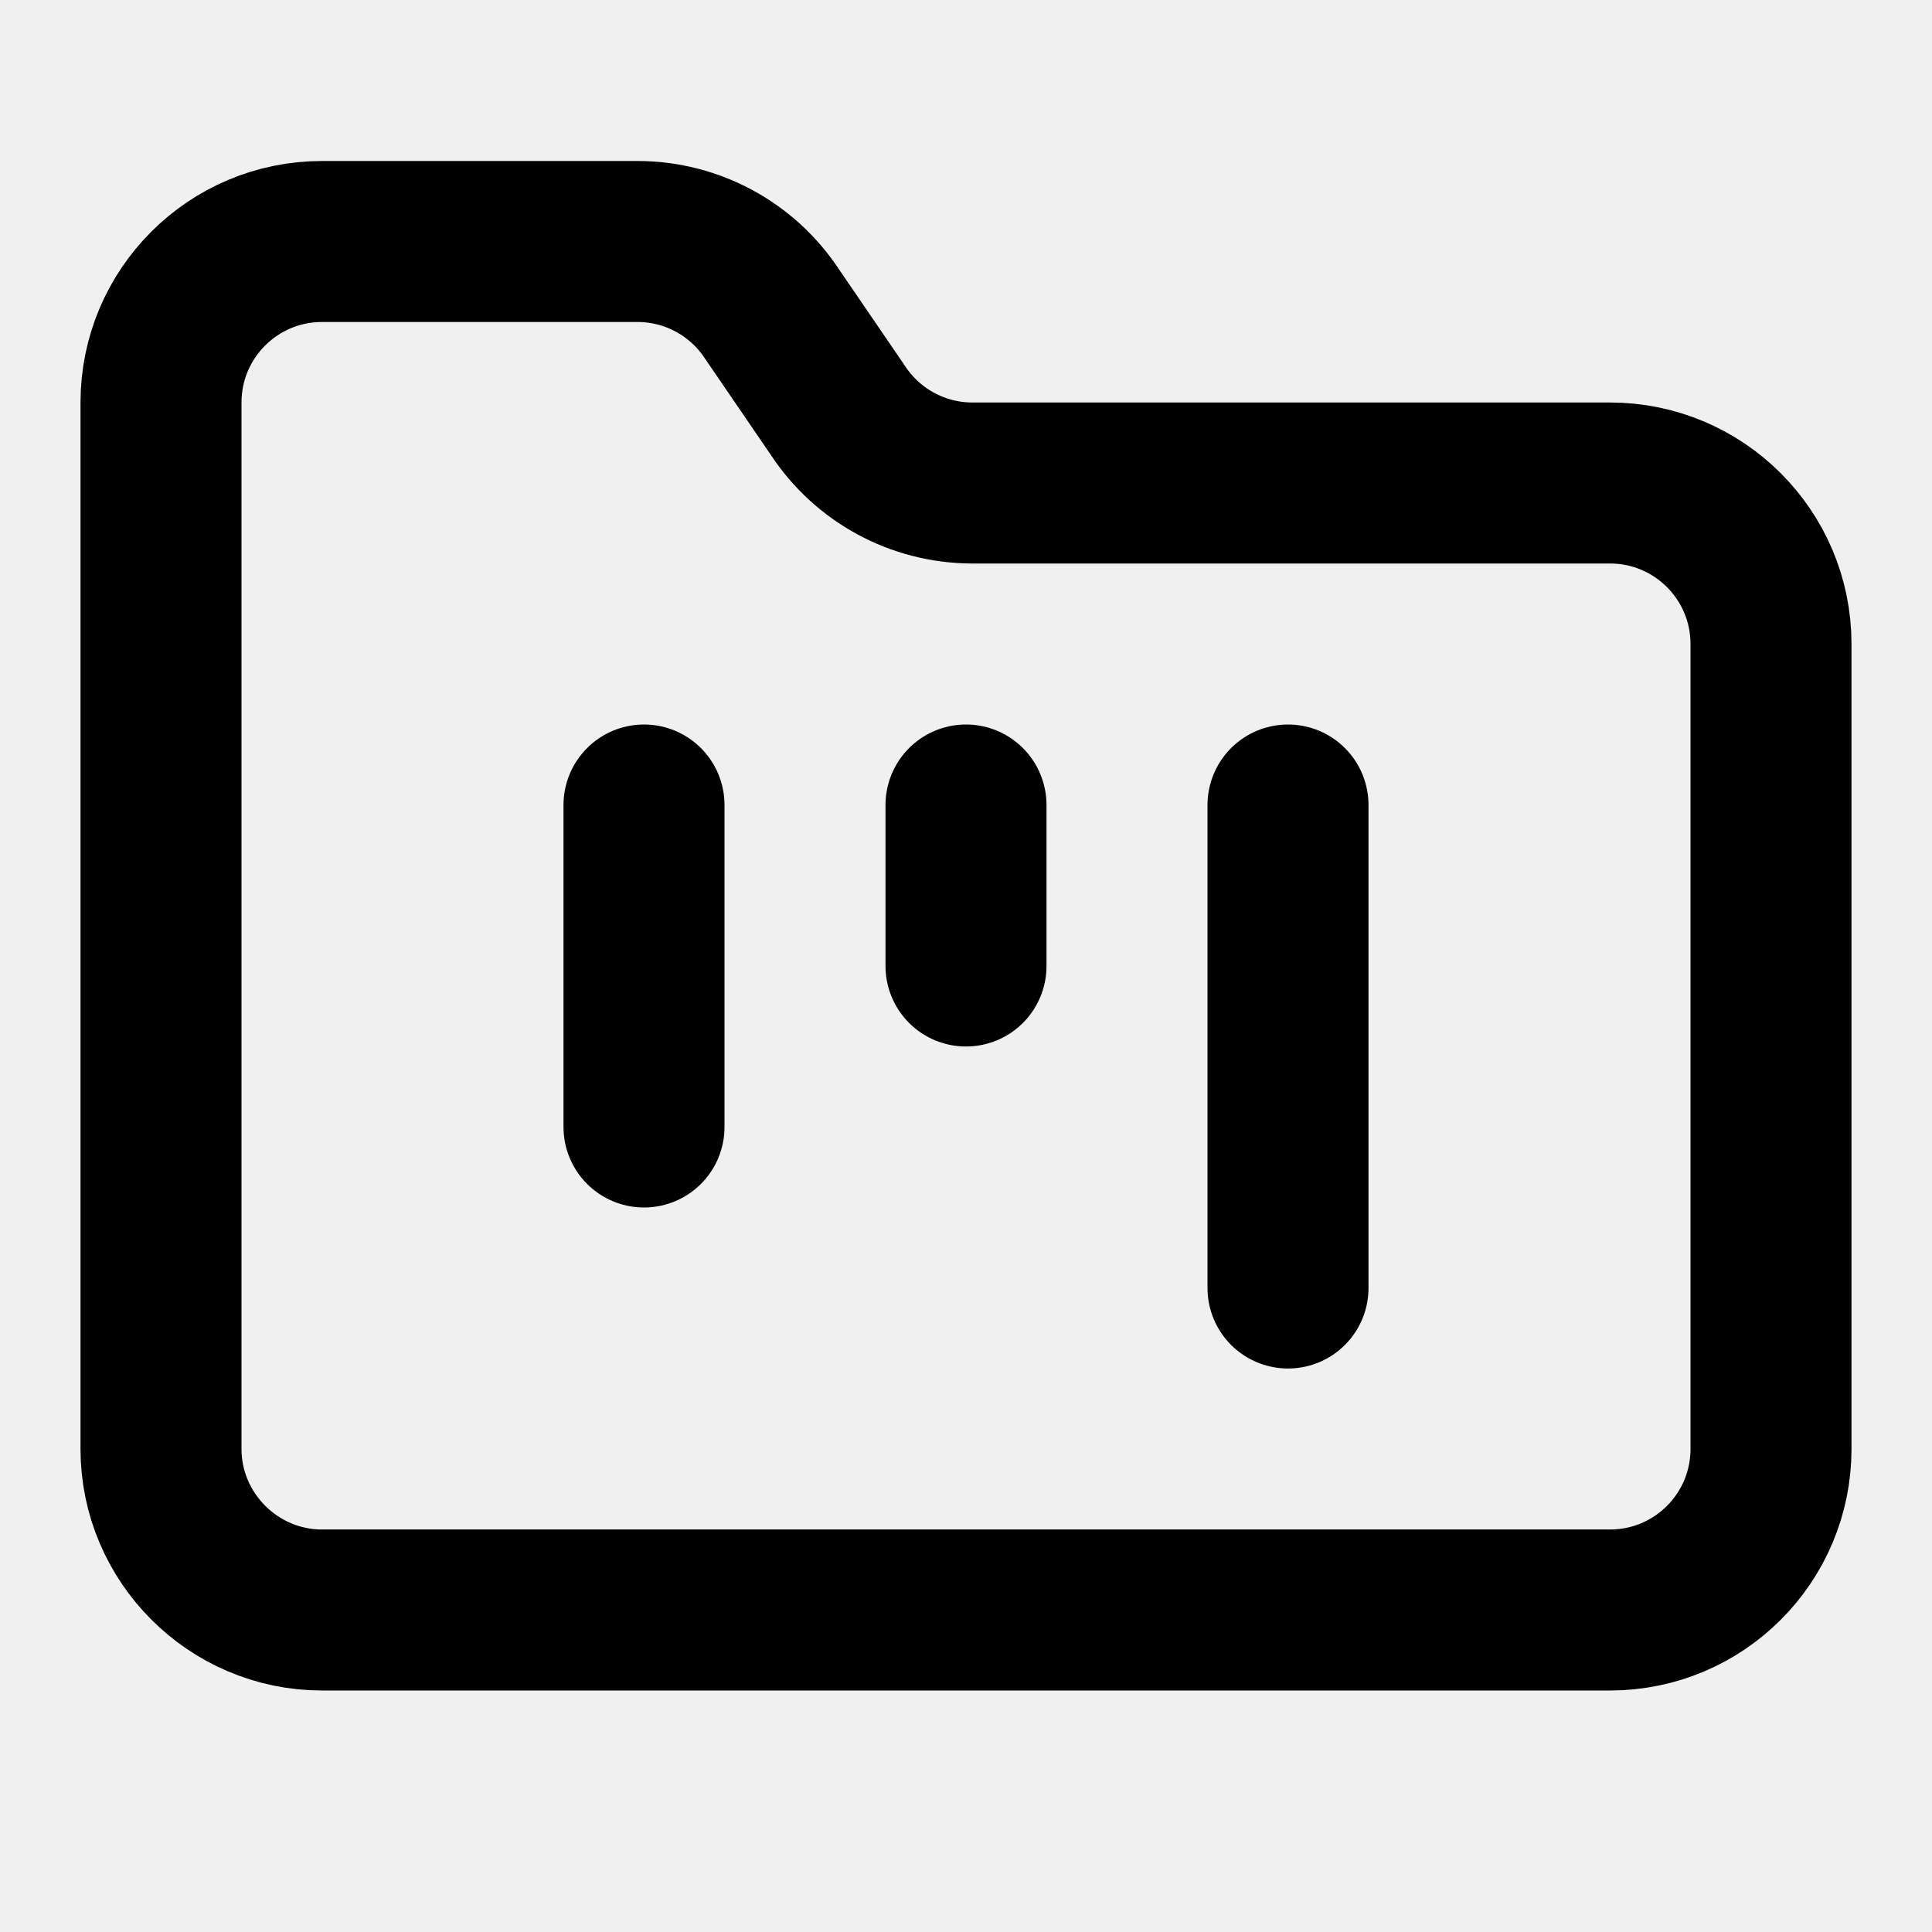
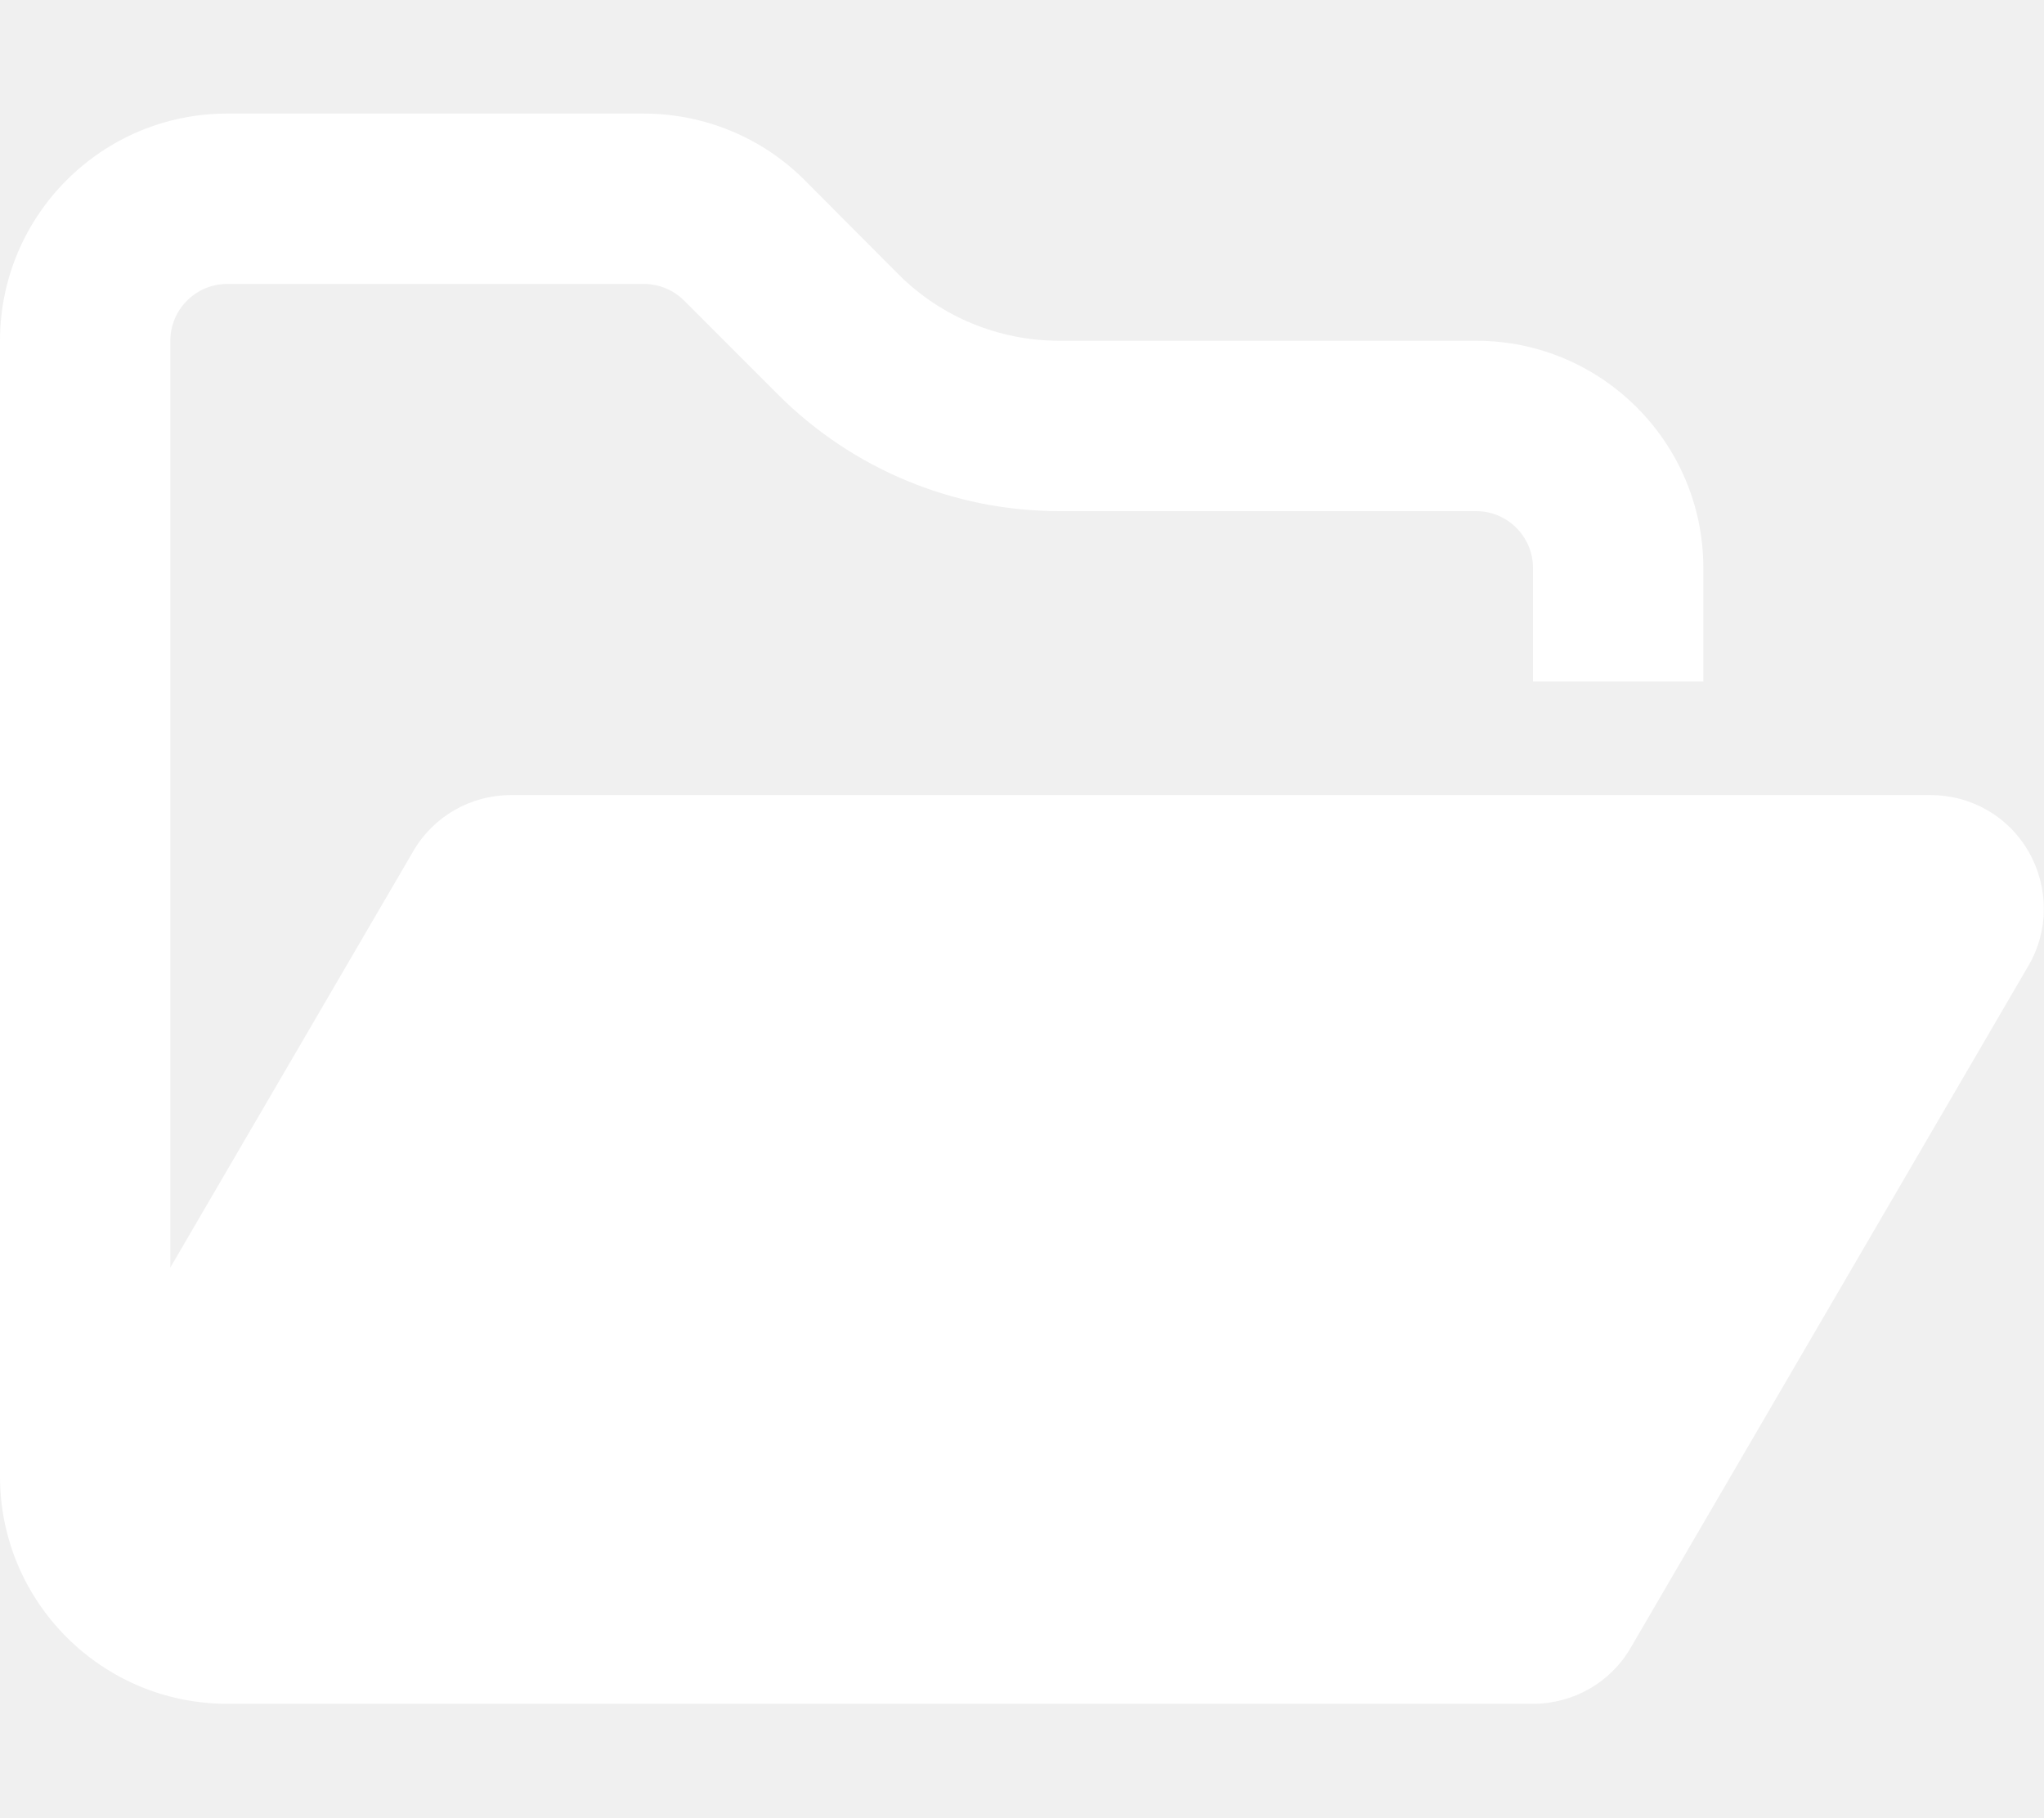
- <svg xmlns="http://www.w3.org/2000/svg" width="24" height="24" viewBox="0 0 24 24" fill="none" stroke="currentColor" stroke-width="2" stroke-linecap="round" stroke-linejoin="round" class="lucide lucide-folder-kanban">
-   <path d="M4 20h16a2 2 0 0 0 2-2V8a2 2 0 0 0-2-2h-7.93a2 2 0 0 1-1.66-.9l-.82-1.2A2 2 0 0 0 7.93 3H4a2 2 0 0 0-2 2v13c0 1.1.9 2 2 2Z" />
-   <path d="M8 10v4" />
-   <path d="M12 10v2" />
-   <path d="M16 10v6" />
+ <svg xmlns="http://www.w3.org/2000/svg" viewBox="0 0 576 512">
+   <path fill="#ffffff" d="M384 480l48 0c11.4 0 21.9-6 27.6-15.9l112-192c5.8-9.9 5.8-22.1 .1-32.1S555.5 224 544 224l-400 0c-11.4 0-21.9 6-27.6 15.9L48 357.1 48 96c0-8.8 7.2-16 16-16l117.5 0c4.2 0 8.3 1.7 11.3 4.7l26.5 26.5c21 21 49.5 32.8 79.2 32.8L416 144c8.8 0 16 7.2 16 16l0 32 48 0 0-32c0-35.3-28.7-64-64-64L298.5 96c-17 0-33.3-6.7-45.3-18.7L226.7 50.7c-12-12-28.3-18.7-45.3-18.7L64 32C28.7 32 0 60.7 0 96L0 416c0 35.3 28.7 64 64 64l23.7 0L384 480z" />
</svg>
